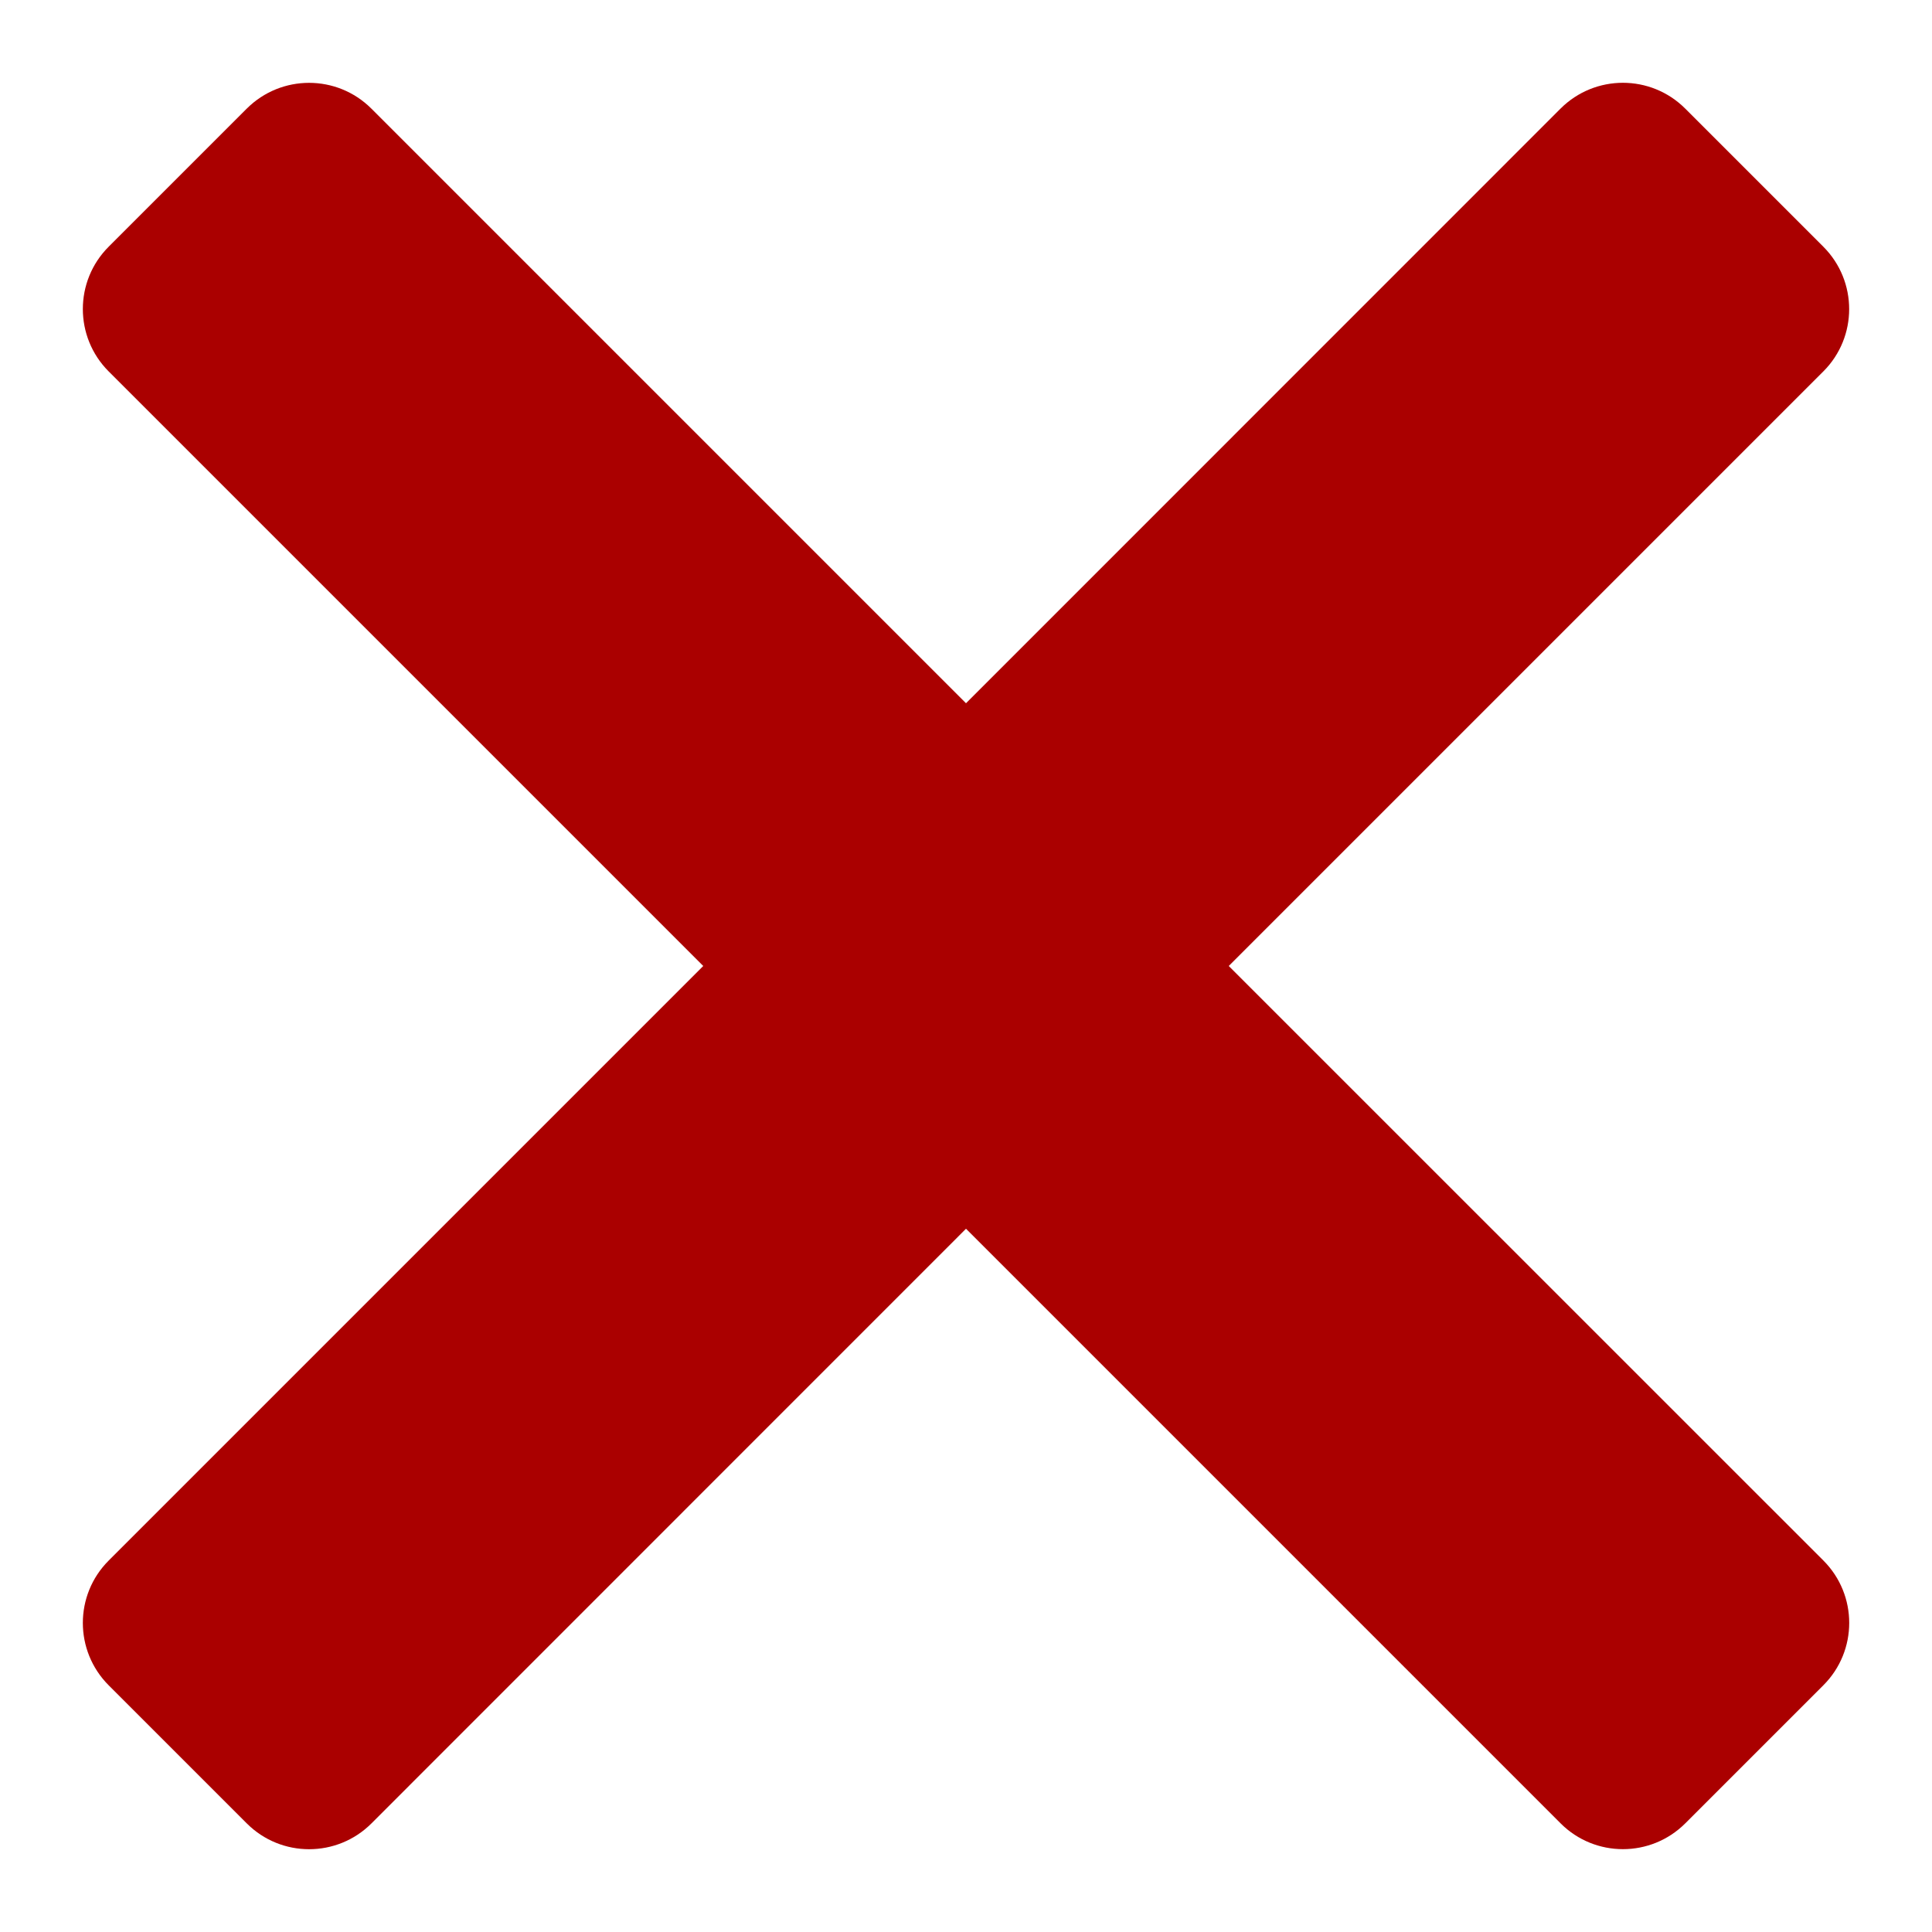
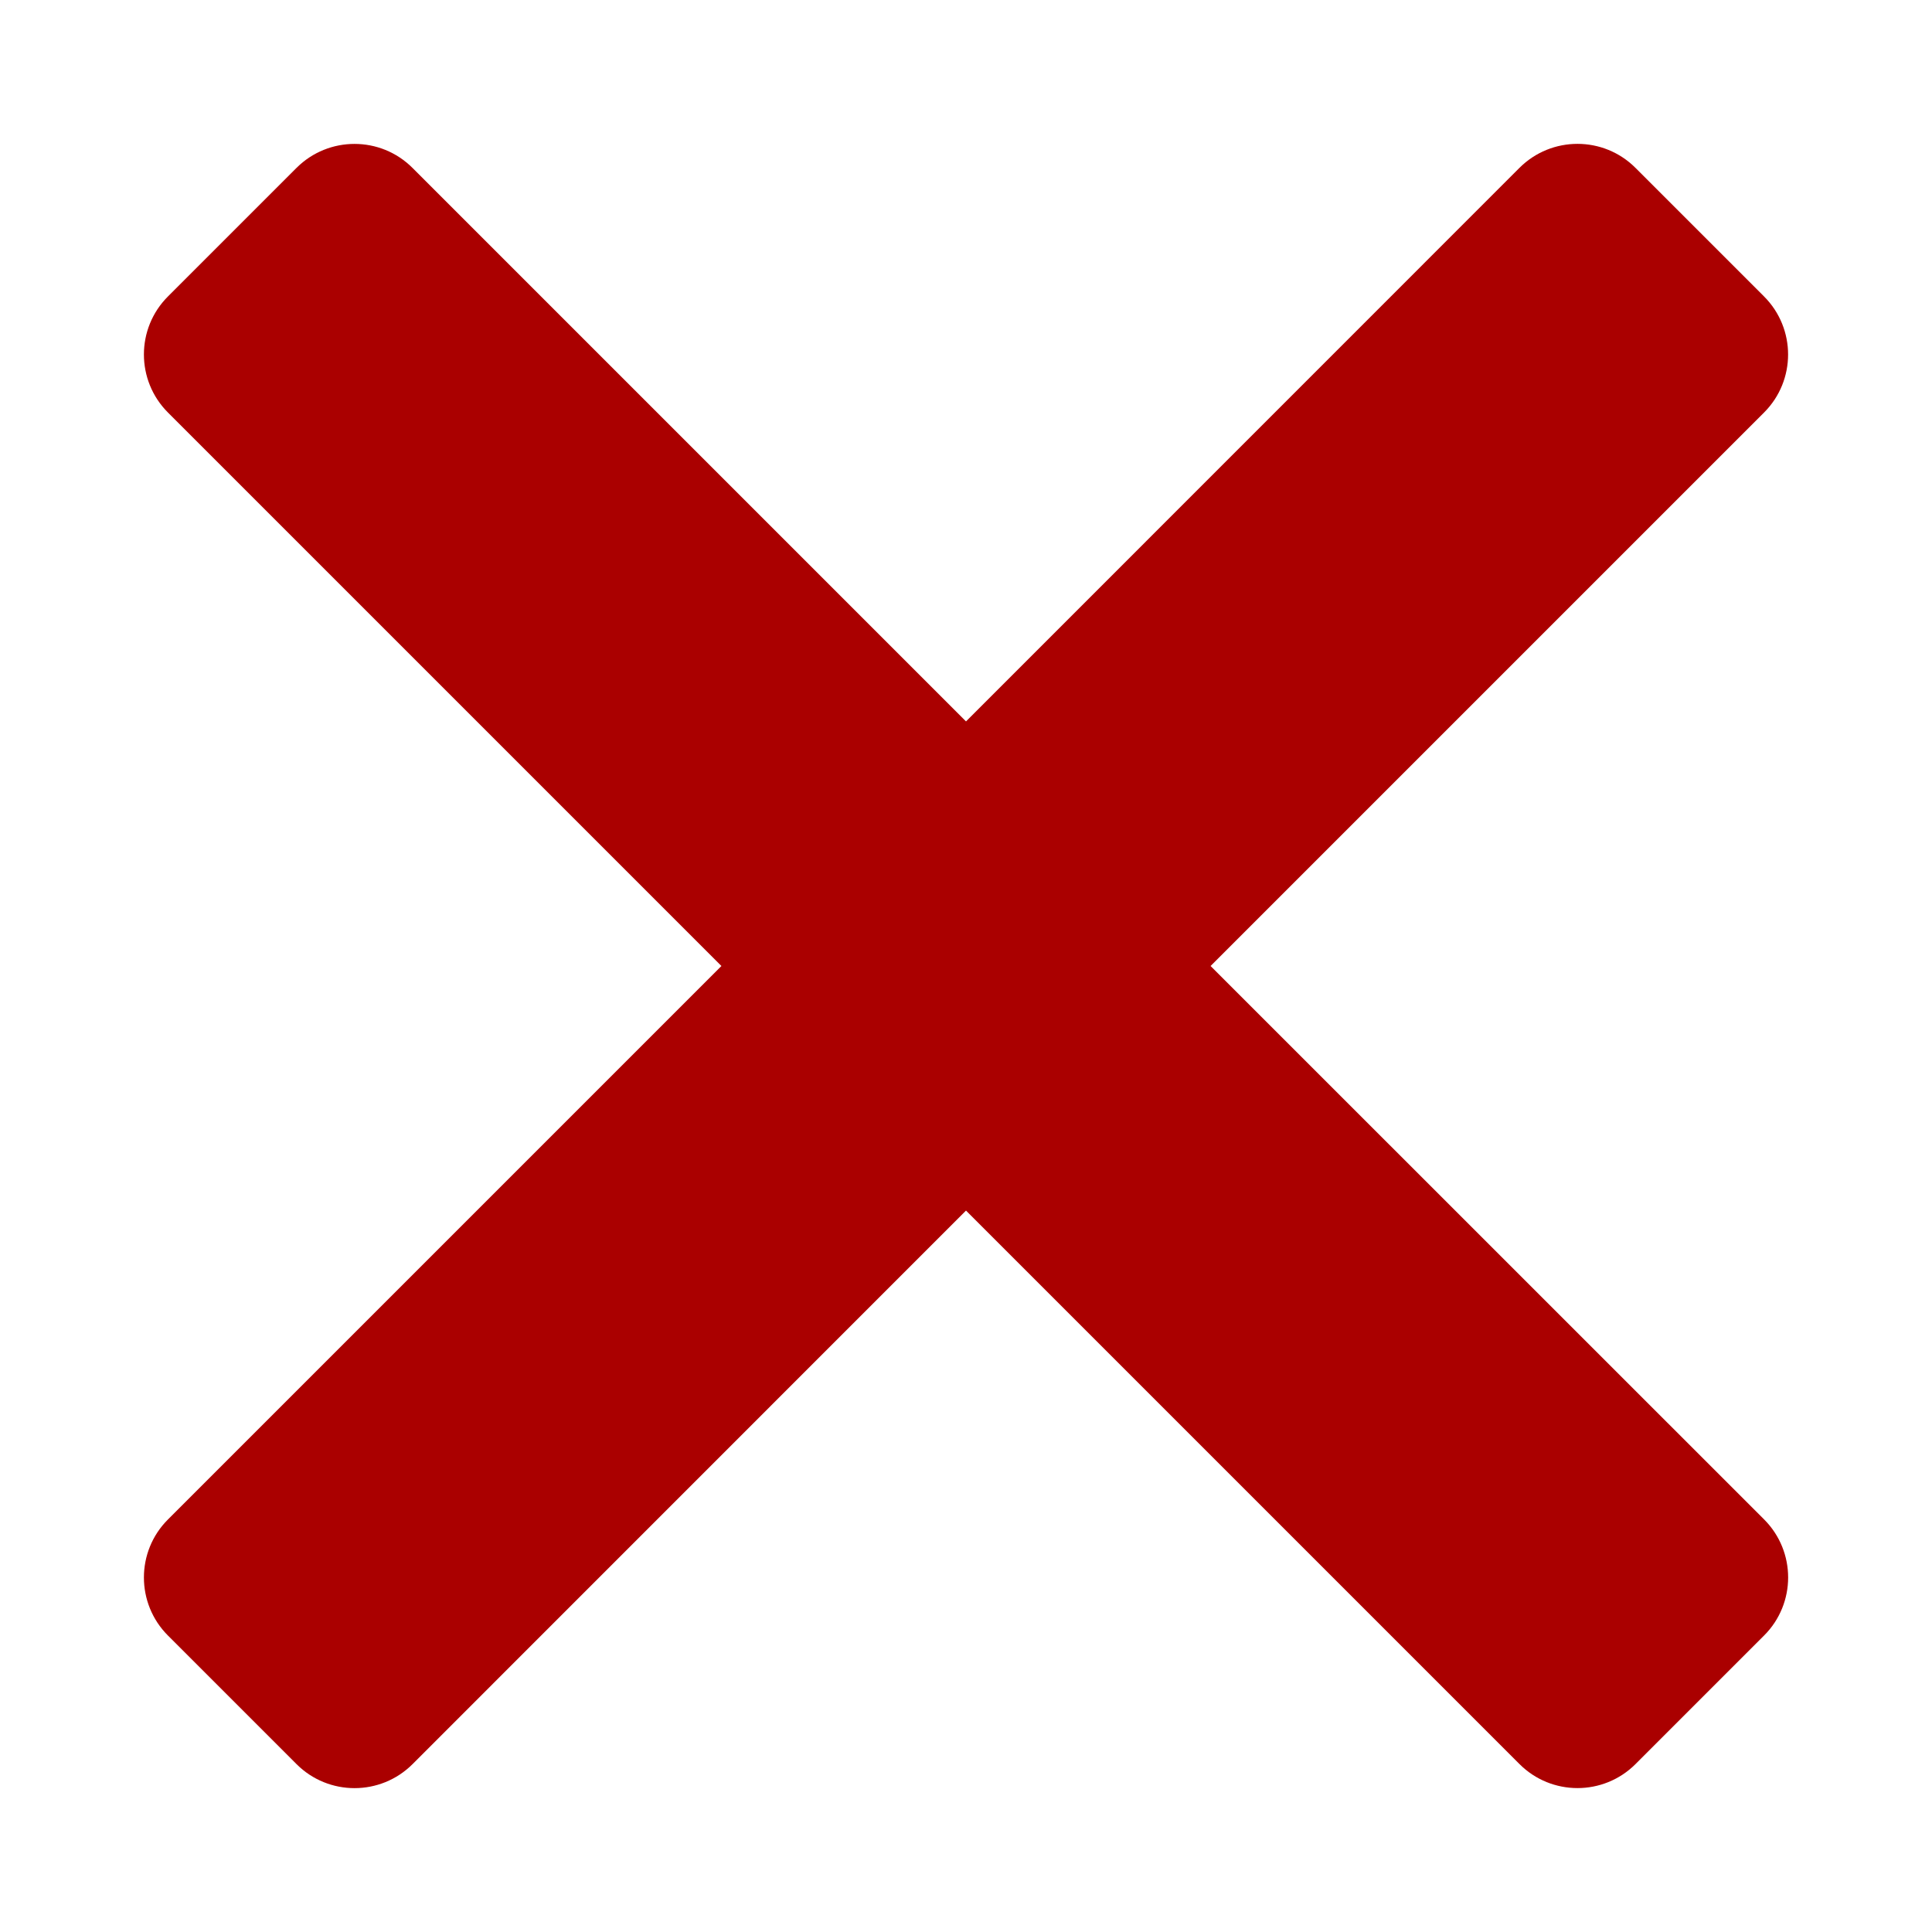
- <svg xmlns="http://www.w3.org/2000/svg" height="18" width="18" fill="#A00" viewBox="0 81 320 350">
+ <svg xmlns="http://www.w3.org/2000/svg" height="18" width="18" fill="#A00" viewBox="0 68 320 376">
  <path d="M207.6 256l107.72-107.72c6.23-6.23 6.23-16.34 0-22.58l-25.03-25.03c-6.23-6.23-16.34-6.23-22.58 0L160 208.4 52.28 100.68c-6.23-6.23-16.34-6.23-22.58 0L4.68 125.7c-6.23 6.23-6.23 16.34 0 22.58L112.4 256 4.68 363.72c-6.23 6.23-6.23 16.34 0 22.58l25.03 25.03c6.23 6.23 16.34 6.23 22.58 0L160 303.6l107.72 107.72c6.23 6.23 16.34 6.23 22.58 0l25.03-25.03c6.23-6.23 6.23-16.34 0-22.58L207.6 256z" />
</svg>
